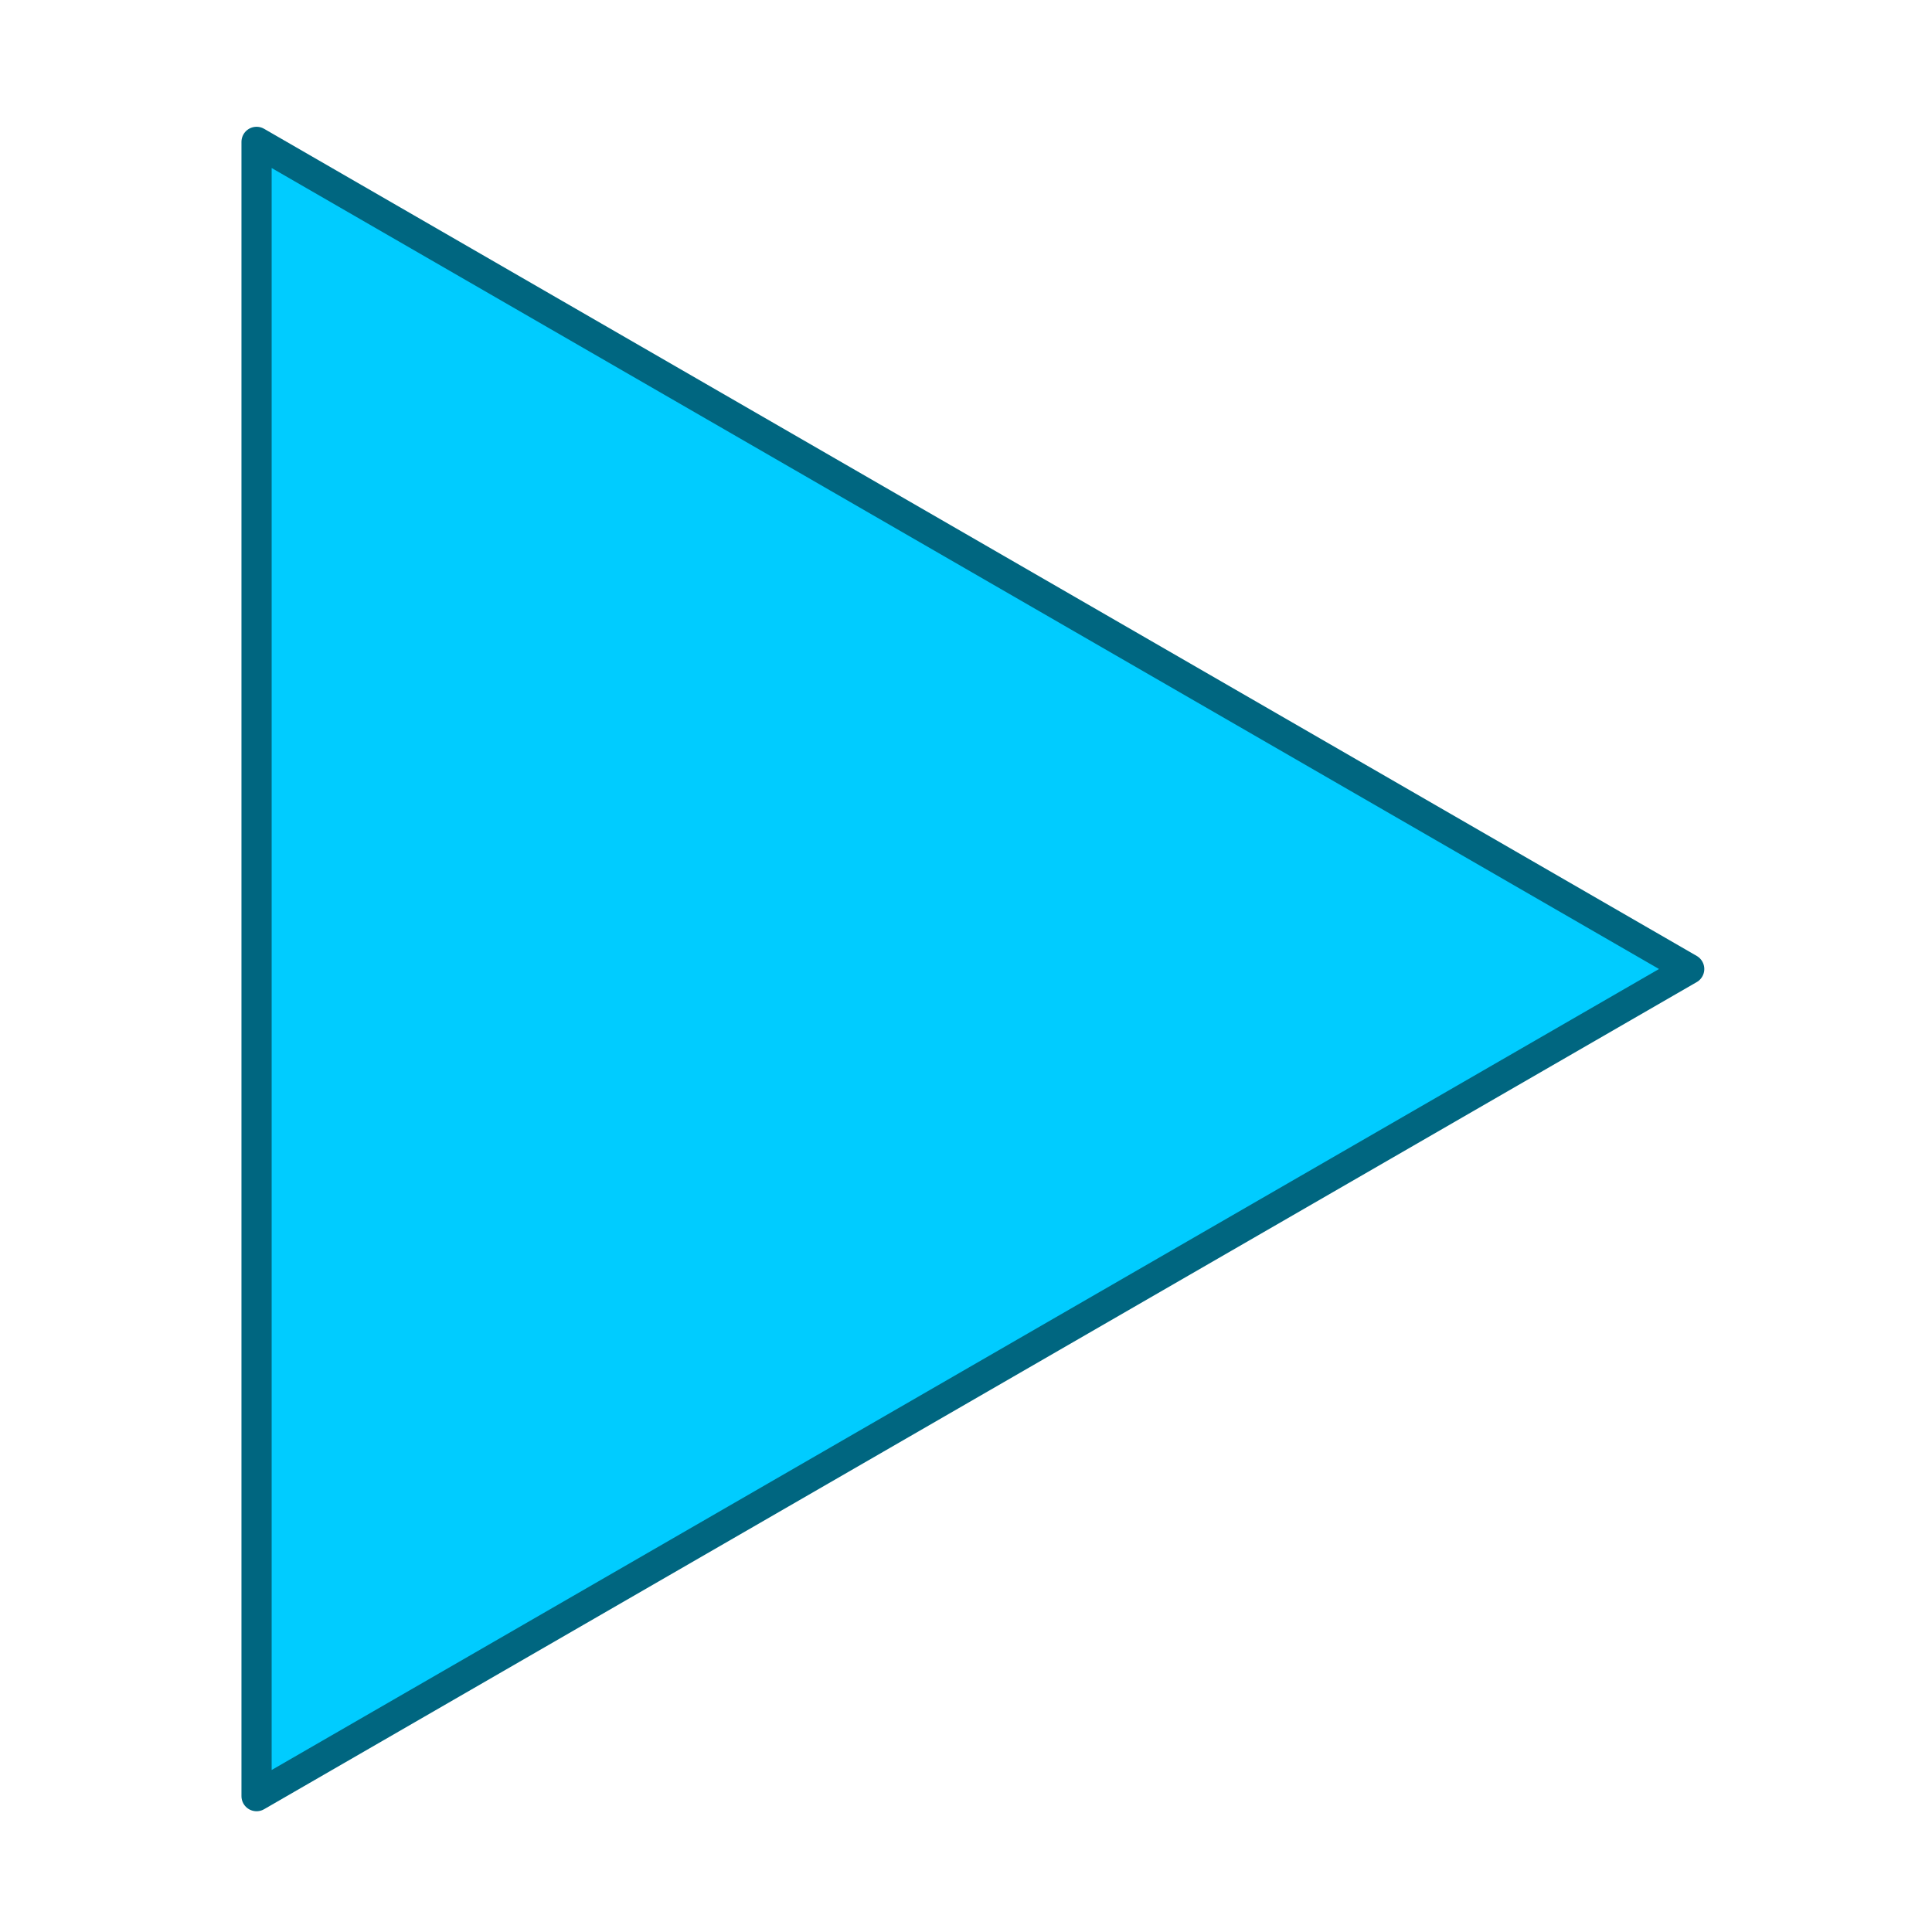
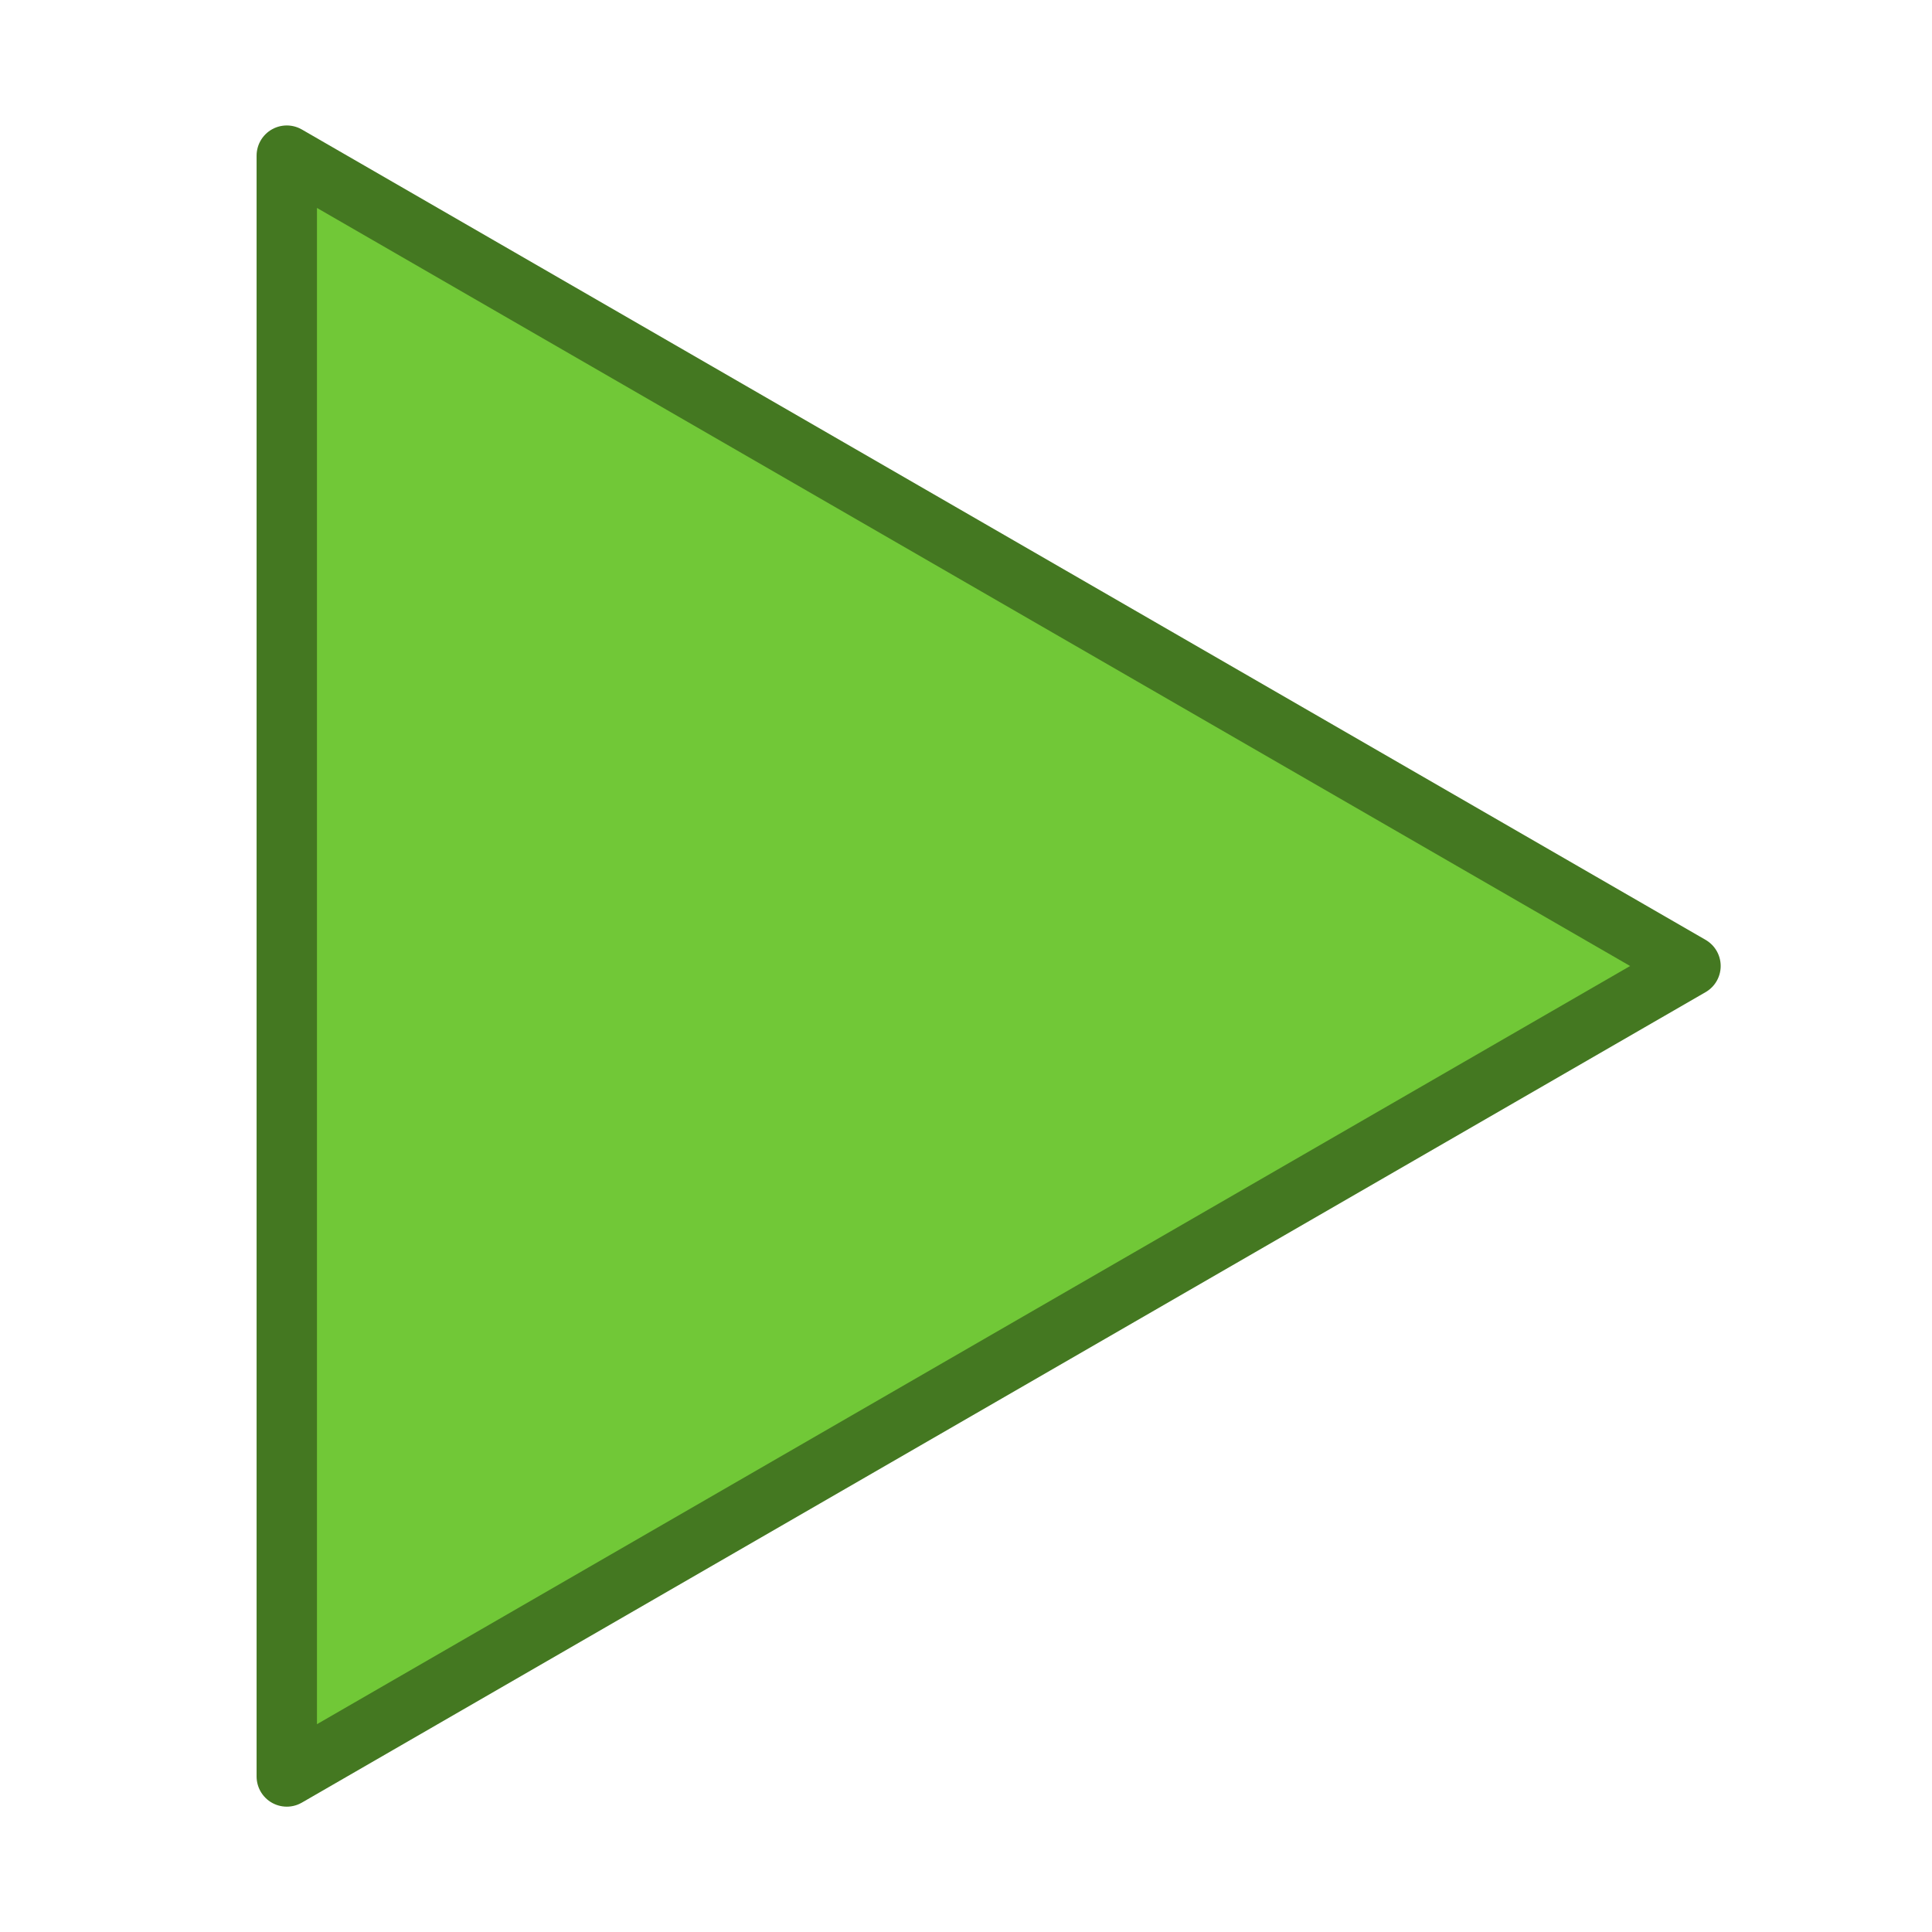
- <svg xmlns="http://www.w3.org/2000/svg" id="svg2" xml:space="preserve" viewBox="0 0 67.704 61.238" version="1.1" width="32" height="32">
+ <svg xmlns="http://www.w3.org/2000/svg" id="svg2" xml:space="preserve" viewBox="0 0 67.704 61.238" version="1.1" width="16" height="16">
  <defs id="defs33">
    
  
      
      
      
      
      
      
      
      
      
      
      
      
      
      
      
      
      
      
      
      
      
      
      
      
    </defs>
-   <path style="color:#000000;fill:#00ccff;fill-opacity:1;fill-rule:nonzero;stroke:#006680;stroke-width:0.5;stroke-linecap:round;stroke-linejoin:round;stroke-miterlimit:4;stroke-opacity:1;stroke-dasharray:none;stroke-dashoffset:0;marker:none;visibility:visible;display:inline;overflow:visible;enable-background:accumulate" id="path2991" d="m 19.574,7.414 -23.729,13.7 0,-27.4 z" transform="matrix(2.11575,0,0,2.11575,17.78176,15.03835)" />
+   <path style="color:#000000;fill:#71c837;fill-opacity:1;fill-rule:nonzero;stroke:#447821;stroke-width:0.5;stroke-linecap:round;stroke-linejoin:round;stroke-miterlimit:4;stroke-opacity:1;stroke-dasharray:none;stroke-dashoffset:0;marker:none;visibility:visible;display:inline;overflow:visible;enable-background:accumulate" id="path3011" d="m 0.75,4 -11.625,6.712 0,-13.423 z" transform="matrix(4.2315,0,0,4.2315,56.06737,13.693)" />
</svg>
